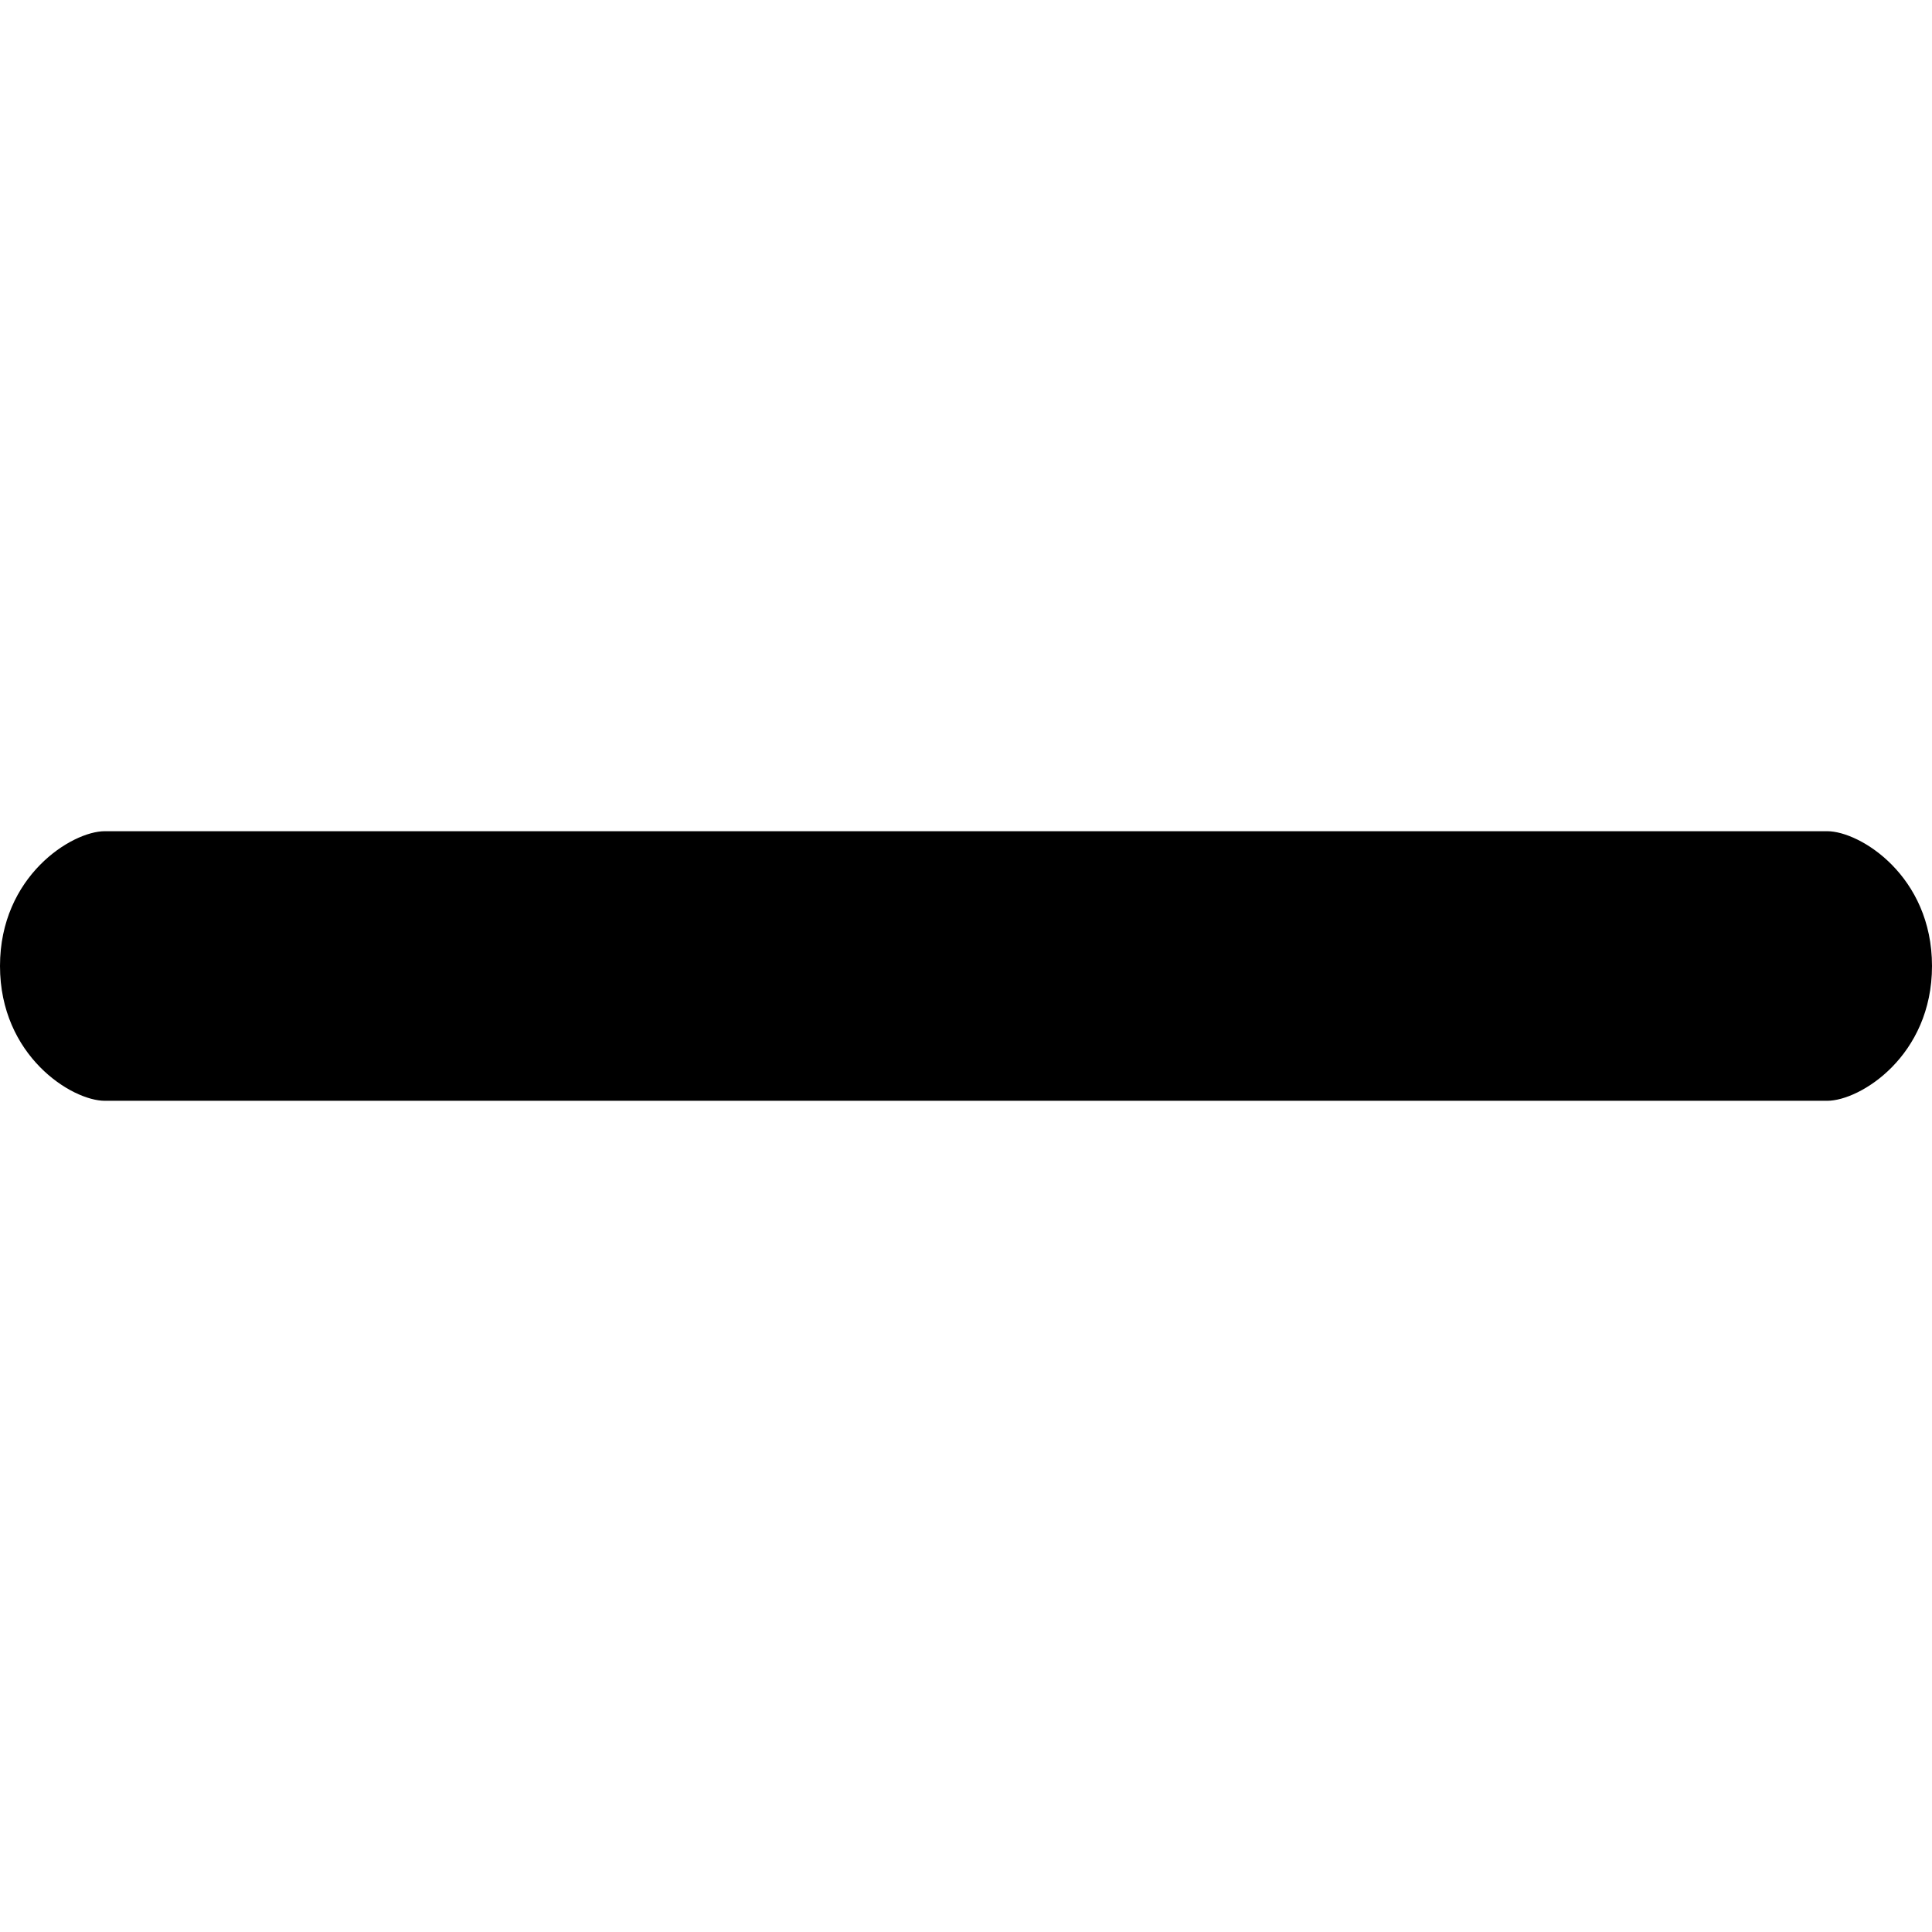
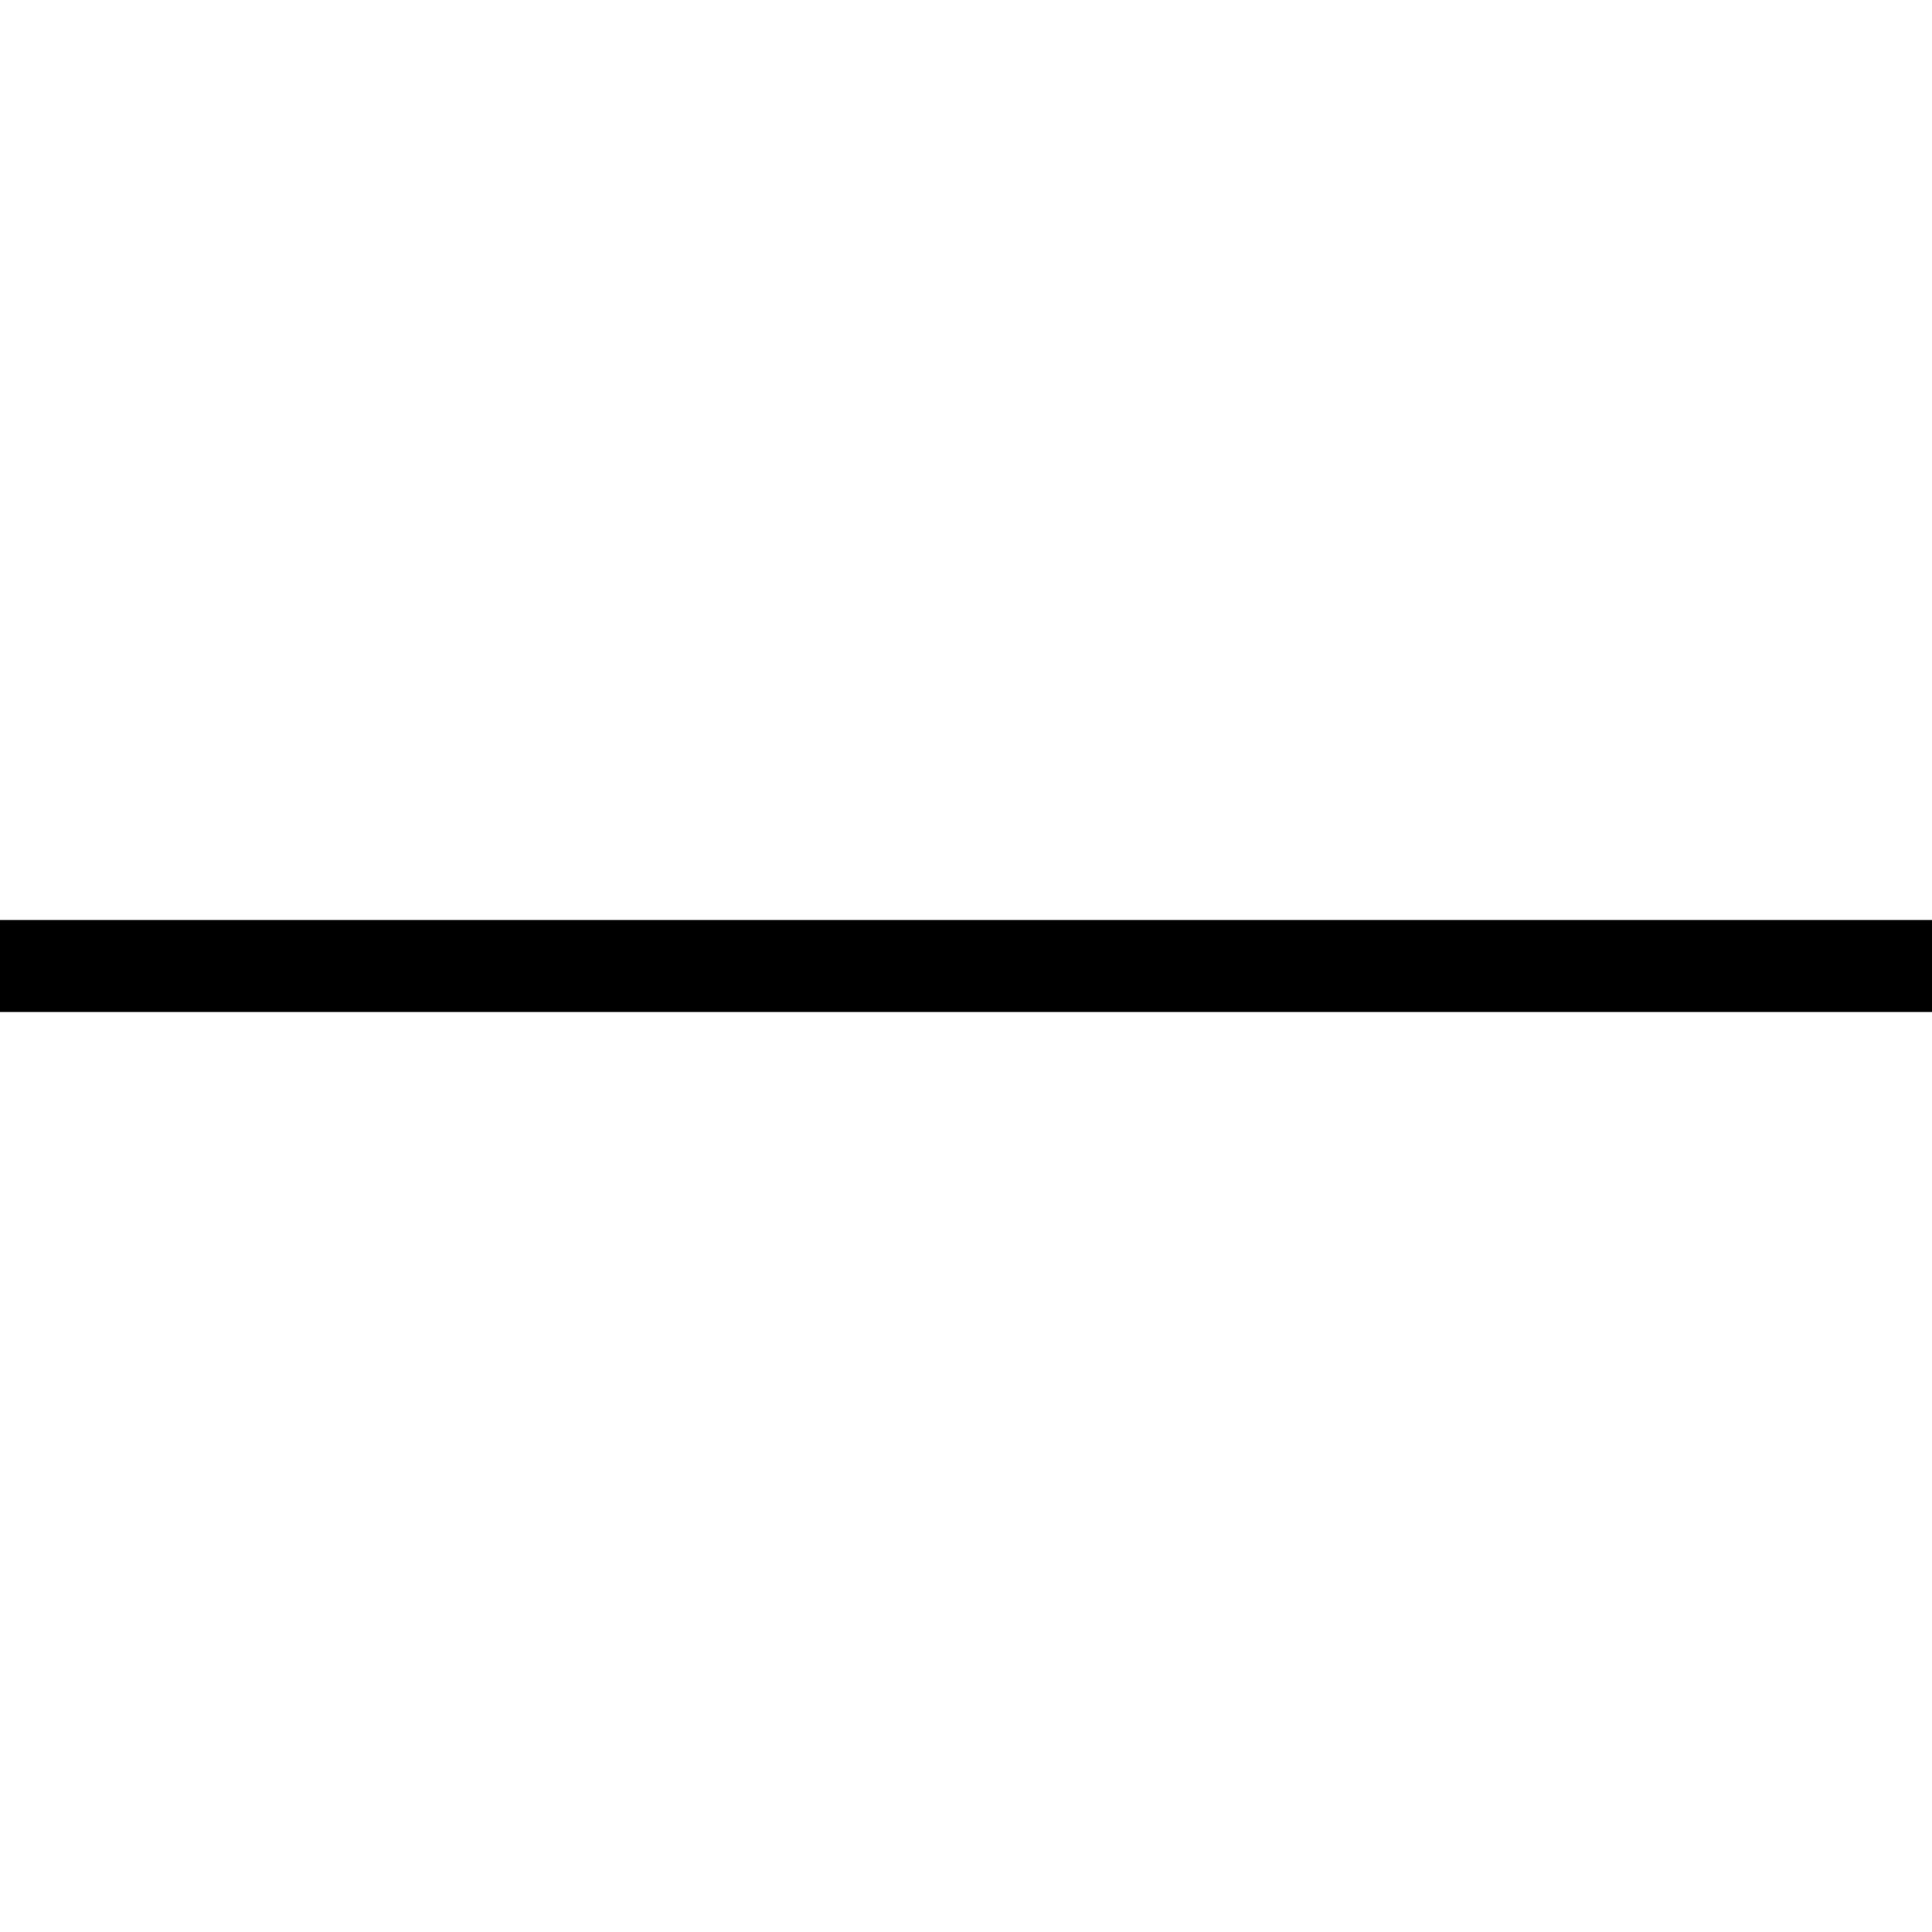
- <svg xmlns="http://www.w3.org/2000/svg" version="1.1" id="Capa_1" x="0px" y="0px" viewBox="0 0 491.858 491.858" style="enable-background:new 0 0 491.858 491.858;" xml:space="preserve">
-   <g>
-     <g>
-       <path d="M465.167,211.613H240.21H26.69c-8.424,0-26.69,11.439-26.69,34.316s18.267,34.316,26.69,34.316h213.52h224.959    c8.421,0,26.689-11.439,26.689-34.316S473.59,211.613,465.167,211.613z" />
-     </g>
-     <g>
- 	</g>
-     <g>
- 	</g>
-     <g>
- 	</g>
-     <g>
- 	</g>
-     <g>
- 	</g>
-     <g>
- 	</g>
-     <g>
- 	</g>
-     <g>
- 	</g>
-     <g>
- 	</g>
-     <g>
- 	</g>
-     <g>
- 	</g>
-     <g>
- 	</g>
-     <g>
- 	</g>
-     <g>
- 	</g>
-     <g>
- 	</g>
-   </g>
+ <svg xmlns="http://www.w3.org/2000/svg" version="1.1" id="Capa_1" x="0px" y="0px" viewBox="0 0 42 42" style="enable-background:new 0 0 42 42;" xml:space="preserve">
+   <rect y="20" width="42" height="2" />
  <g>
</g>
  <g>
</g>
  <g>
</g>
  <g>
</g>
  <g>
</g>
  <g>
</g>
  <g>
</g>
  <g>
</g>
  <g>
</g>
  <g>
</g>
  <g>
</g>
  <g>
</g>
  <g>
</g>
  <g>
</g>
  <g>
</g>
</svg>
